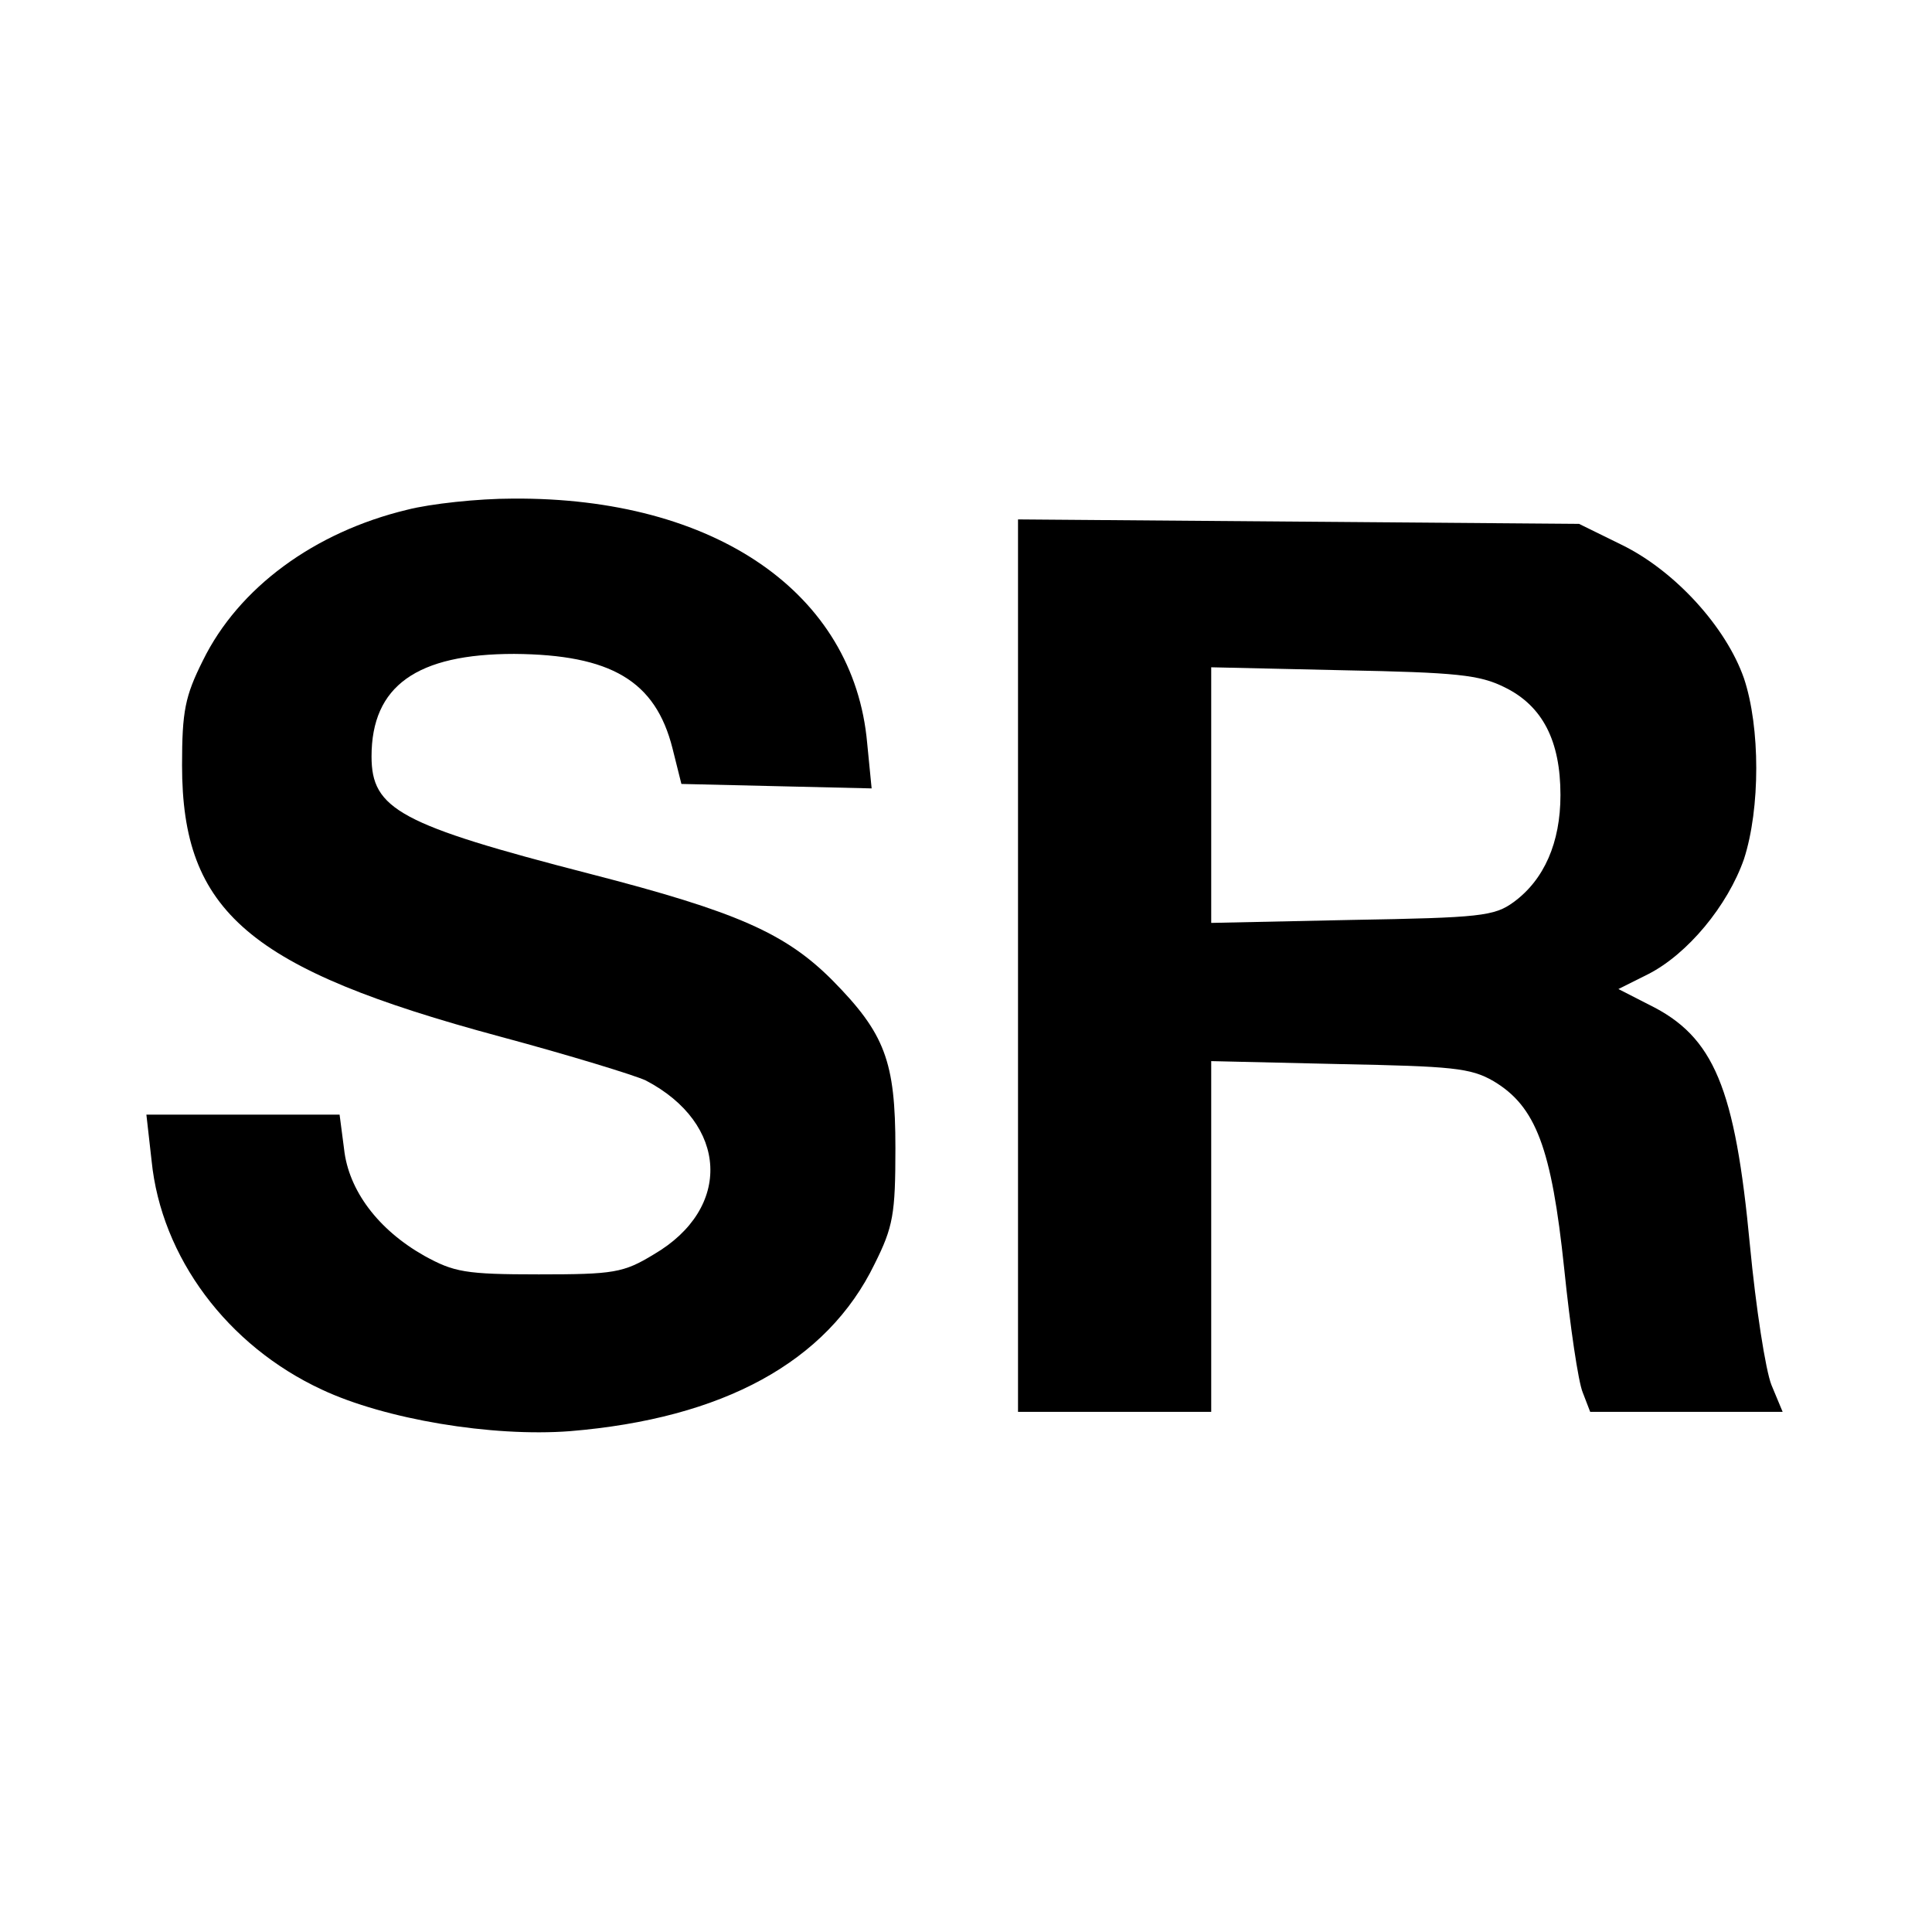
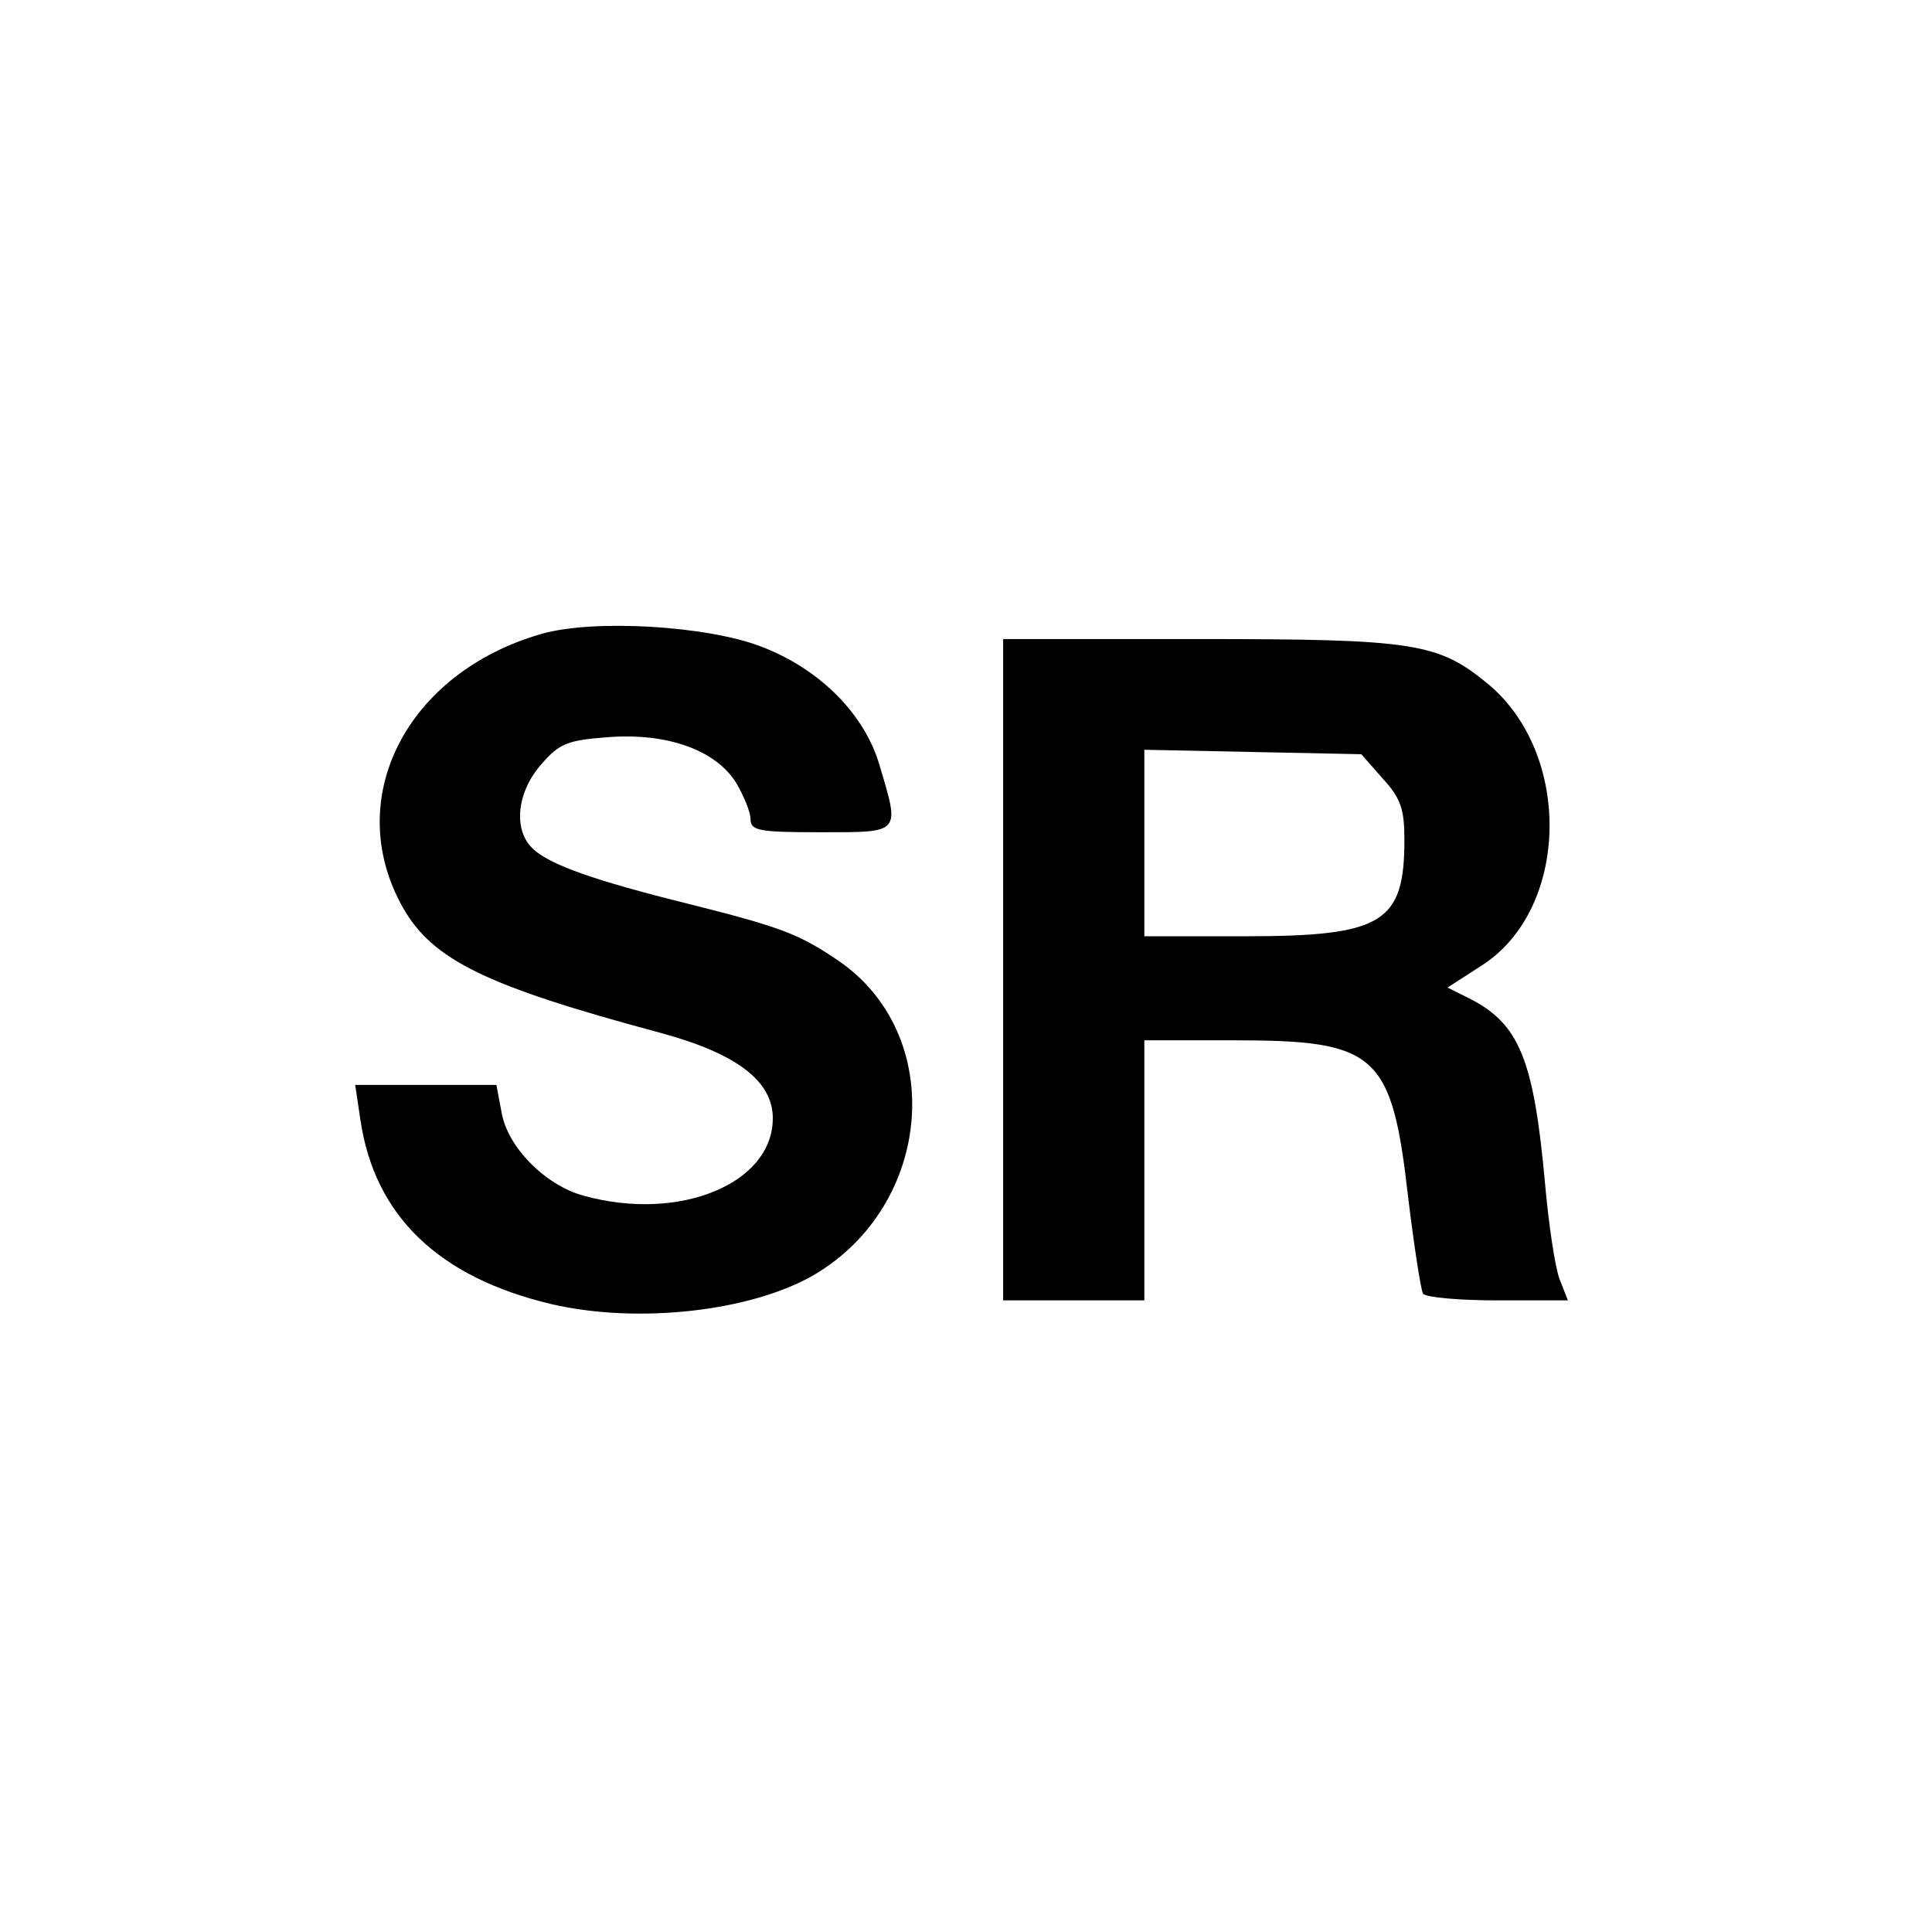
<svg xmlns="http://www.w3.org/2000/svg" version="1.0" width="260pt" height="260pt" viewBox="0 0 260 260" preserveAspectRatio="xMidYMid meet">
  <g transform="translate(0,260) scale(0.1,-0.1)" fill="#000000" stroke="none">
-     <path d="M548 1914 c-125 -30 -227 -105 -275 -203 -24 -48 -28 -68 -28 -141 0 -197 90 -274 428 -365 93 -25 181 -52 196 -59 111 -58 117 -172 11 -234 -41 -25 -54 -27 -155 -27 -99 0 -114 3 -154 25 -62 35 -102 88 -108 144 l-6 46 -130 0 -130 0 7 -62 c13 -130 102 -249 229 -308 85 -40 229 -64 334 -56 206 17 346 93 410 225 25 50 28 67 28 156 0 117 -14 154 -85 226 -63 63 -128 92 -326 143 -256 66 -294 87 -294 158 0 95 61 138 192 138 130 -1 190 -36 213 -127 l12 -48 128 -3 128 -3 -6 61 c-18 202 -205 331 -477 329 -47 0 -111 -7 -142 -15z" />
-     <path d="M1370 1300 l0 -600 130 0 130 0 0 236 0 236 173 -4 c151 -3 176 -5 207 -23 57 -34 78 -90 95 -252 8 -78 19 -153 25 -167 l10 -26 129 0 130 0 -15 36 c-8 20 -21 104 -29 188 -20 212 -48 281 -136 324 l-41 21 40 20 c53 27 107 92 129 155 22 68 22 177 0 243 -24 69 -93 145 -165 180 l-57 28 -377 3 -378 3 0 -601z m655 375 c51 -25 75 -72 75 -145 0 -64 -22 -114 -63 -144 -26 -19 -45 -21 -218 -24 l-189 -4 0 172 0 172 178 -4 c152 -3 183 -6 217 -23z" />
+     <path d="M729 1747 c-182 -52 -269 -222 -187 -368 40 -71 112 -106 347 -169 103 -28 151 -65 151 -115 0 -88 -126 -140 -255 -104 -51 14 -102 65 -110 112 l-7 37 -95 0 -95 0 7 -47 c19 -129 105 -212 257 -248 116 -27 268 -10 353 39 162 95 179 325 32 424 -53 36 -79 45 -202 76 -125 31 -184 52 -207 73 -28 25 -23 77 11 115 24 28 36 32 90 36 80 6 145 -18 172 -62 10 -17 19 -39 19 -48 0 -16 11 -18 95 -18 108 0 106 -2 79 89 -20 70 -81 131 -160 161 -73 28 -225 37 -295 17z" />
+     <path d="M1350 1295 l0 -445 95 0 95 0 0 175 0 175 121 0 c192 0 212 -18 234 -211 8 -66 17 -124 20 -130 4 -5 49 -9 100 -9 l95 0 -11 28 c-6 15 -15 74 -20 132 -15 163 -34 212 -101 246 l-30 15 45 29 c119 75 124 285 9 380 -67 55 -99 60 -389 60 l-263 0 0 -445z m511 257 c24 -26 29 -41 29 -82 0 -112 -29 -130 -215 -130 l-135 0 0 126 0 125 146 -3 146 -3 29 -33z" />
  </g>
</svg>
